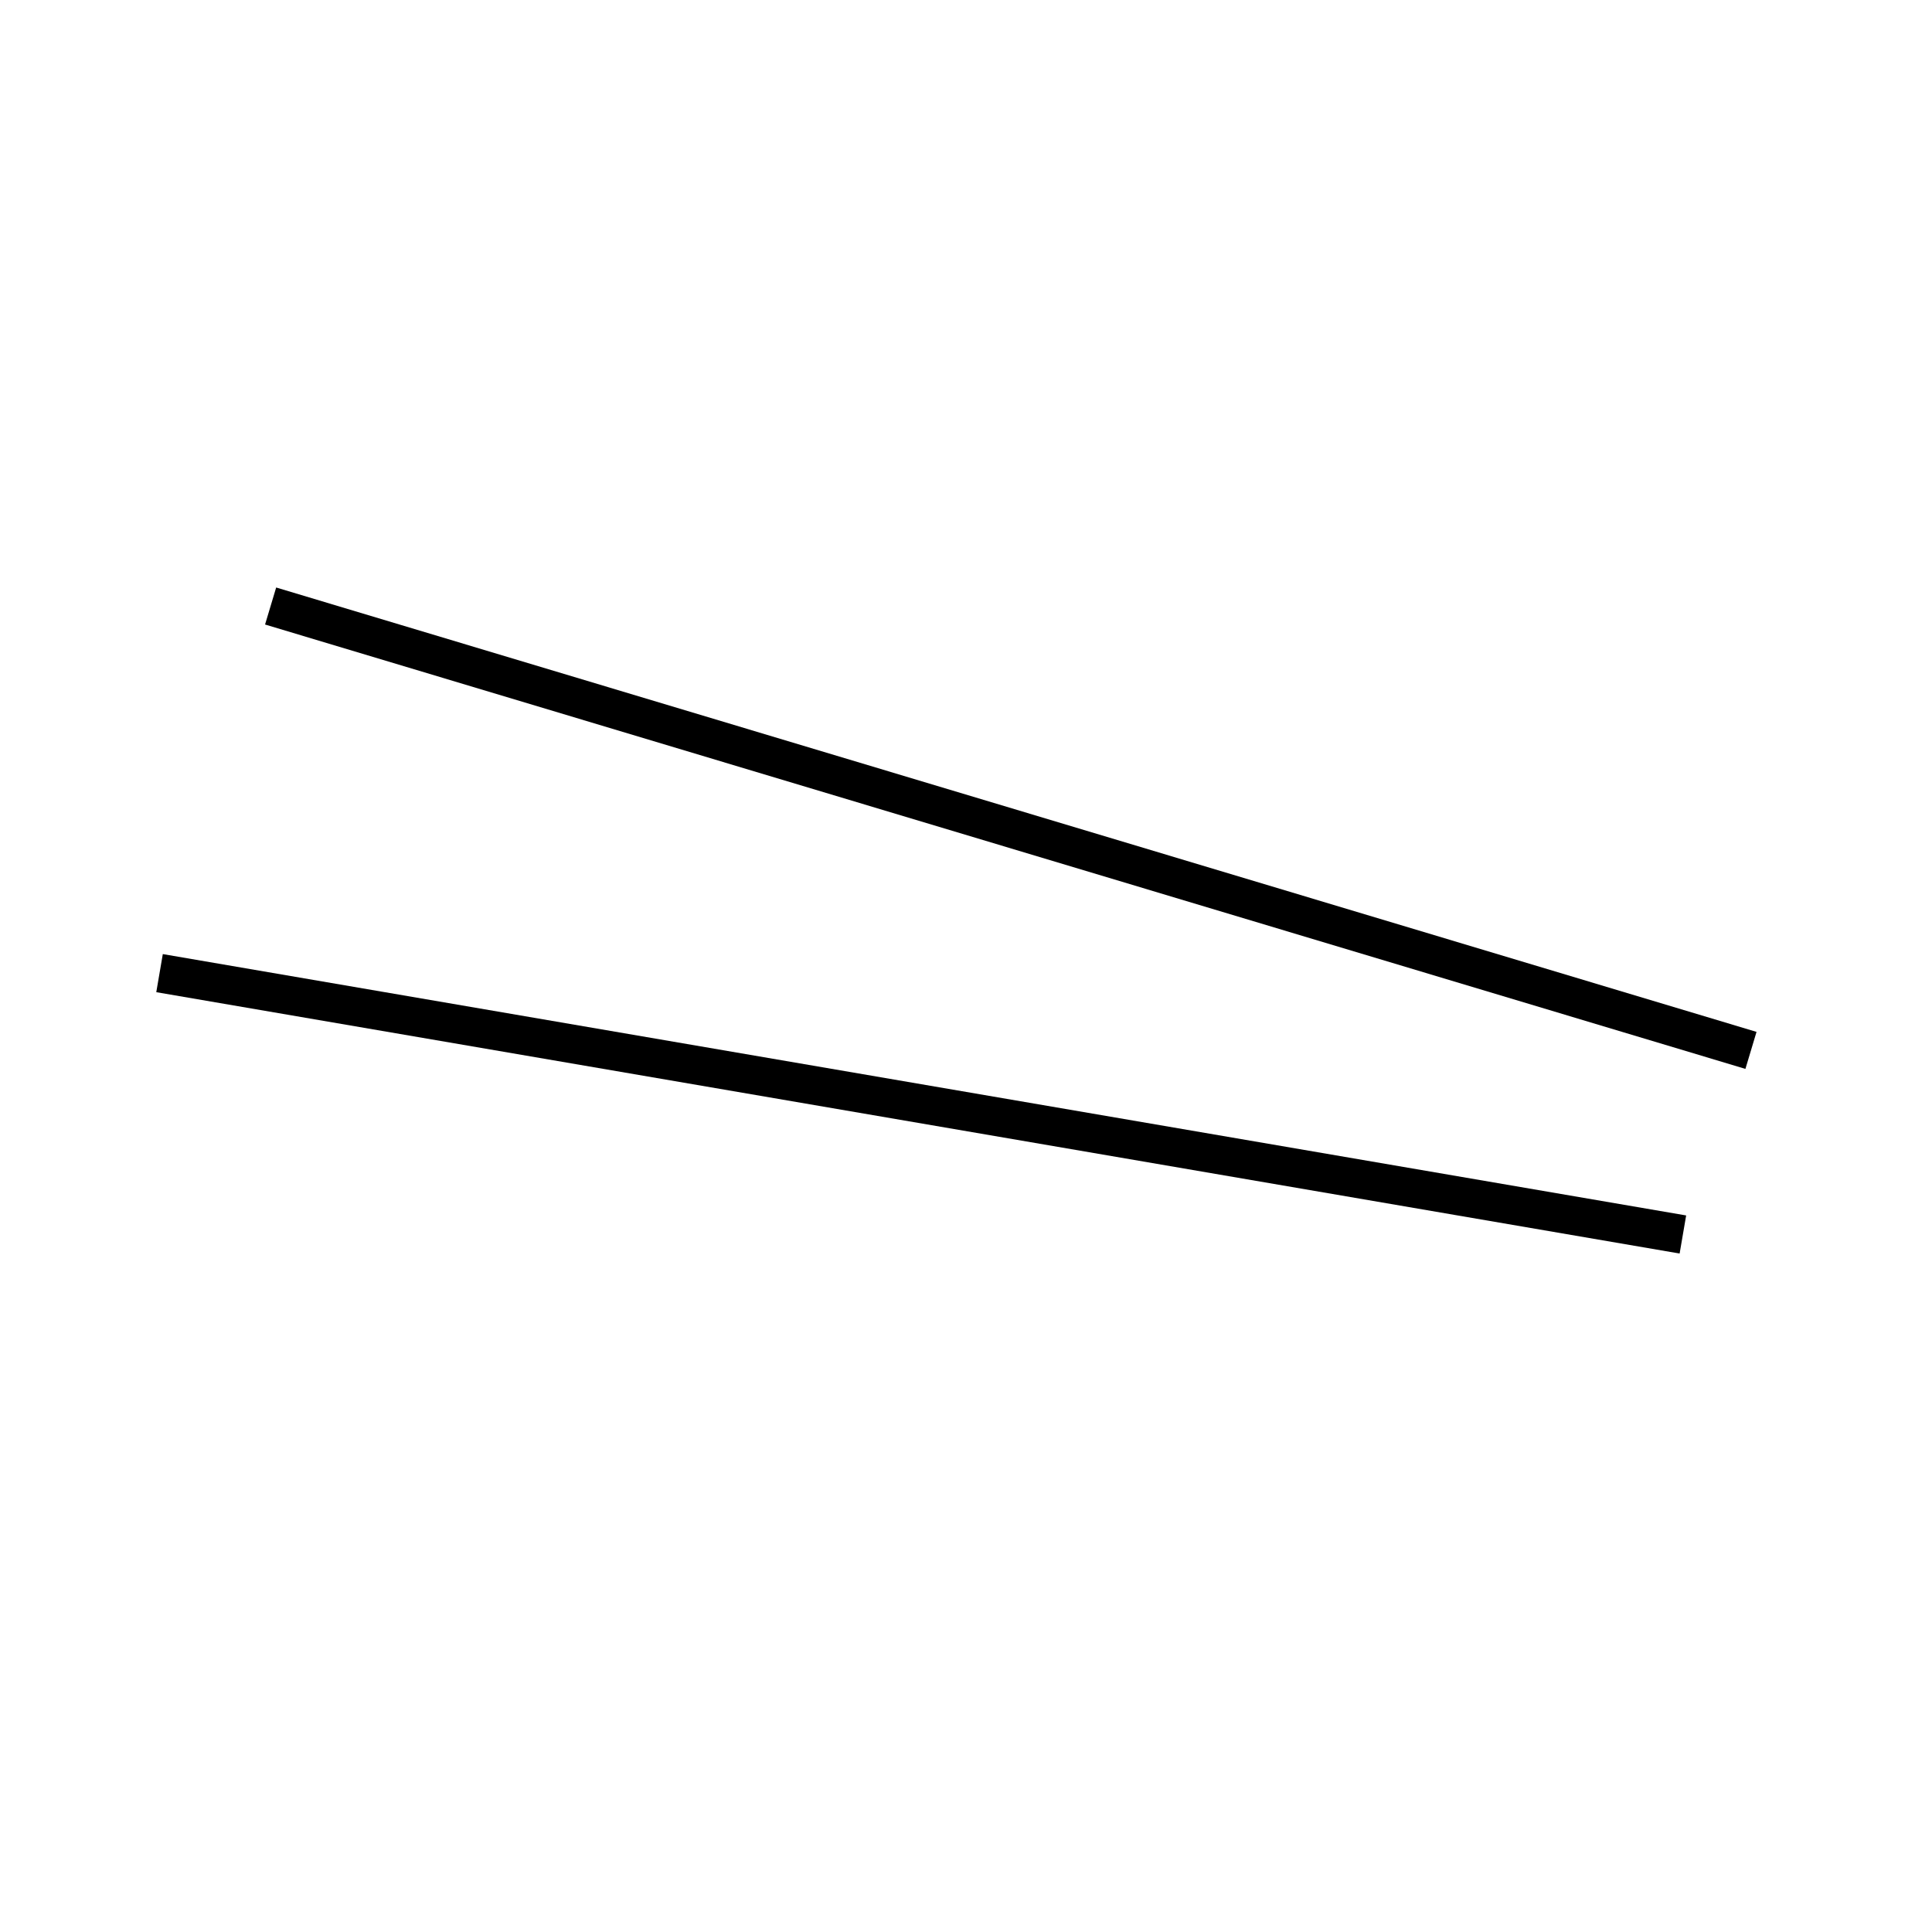
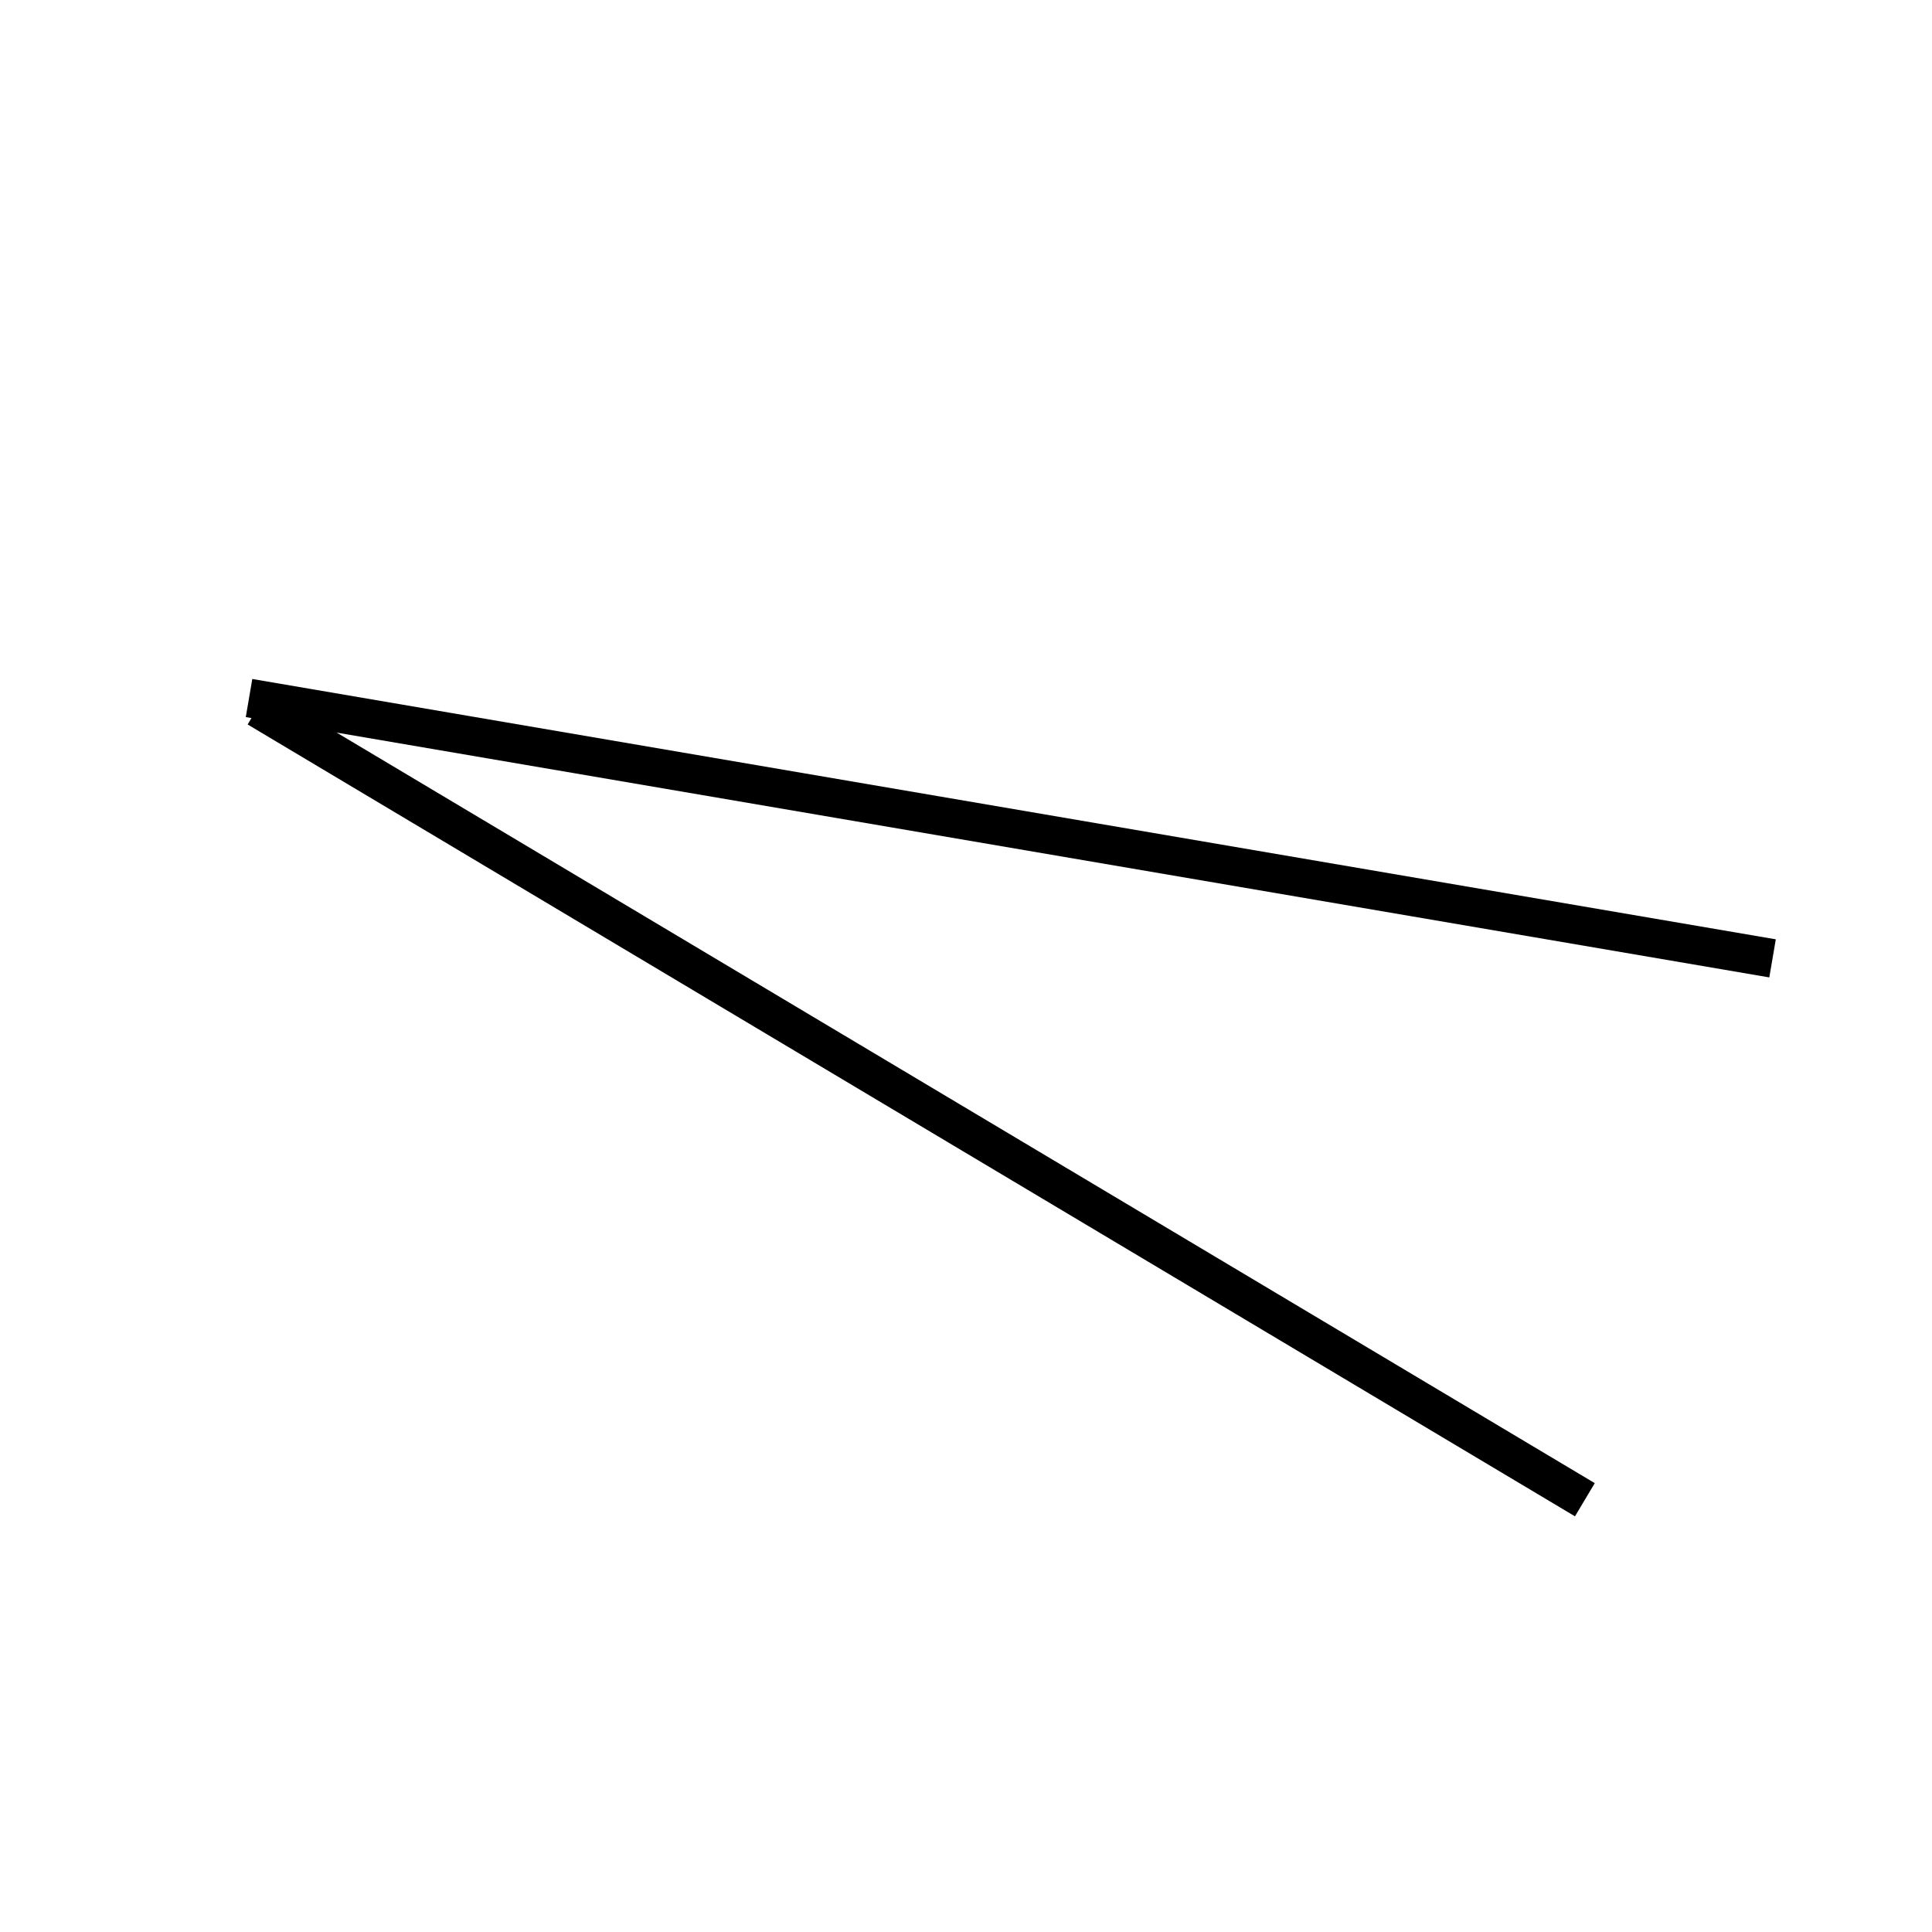
<svg xmlns="http://www.w3.org/2000/svg" height="100" width="100">
  <rect stroke-width="5" stroke="#ffffff" fill="#ffffff" height="100" width="100" y="0" x="0" />
-   <line x1="8.258" y1="50.369" x2="87.106" y2="63.897" stroke-width="2" stroke="black" />
-   <line x1="14.007" y1="31.367" x2="90.63" y2="54.368" stroke-width="2" stroke="black" />
+   <line x1="13.33" y1="36.64" x2="82.033" y2="77.626" stroke-width="2" stroke="black" />
+   <line x1="12.89" y1="36.13" x2="91.747" y2="49.605" stroke-width="2" stroke="black" />
</svg>
